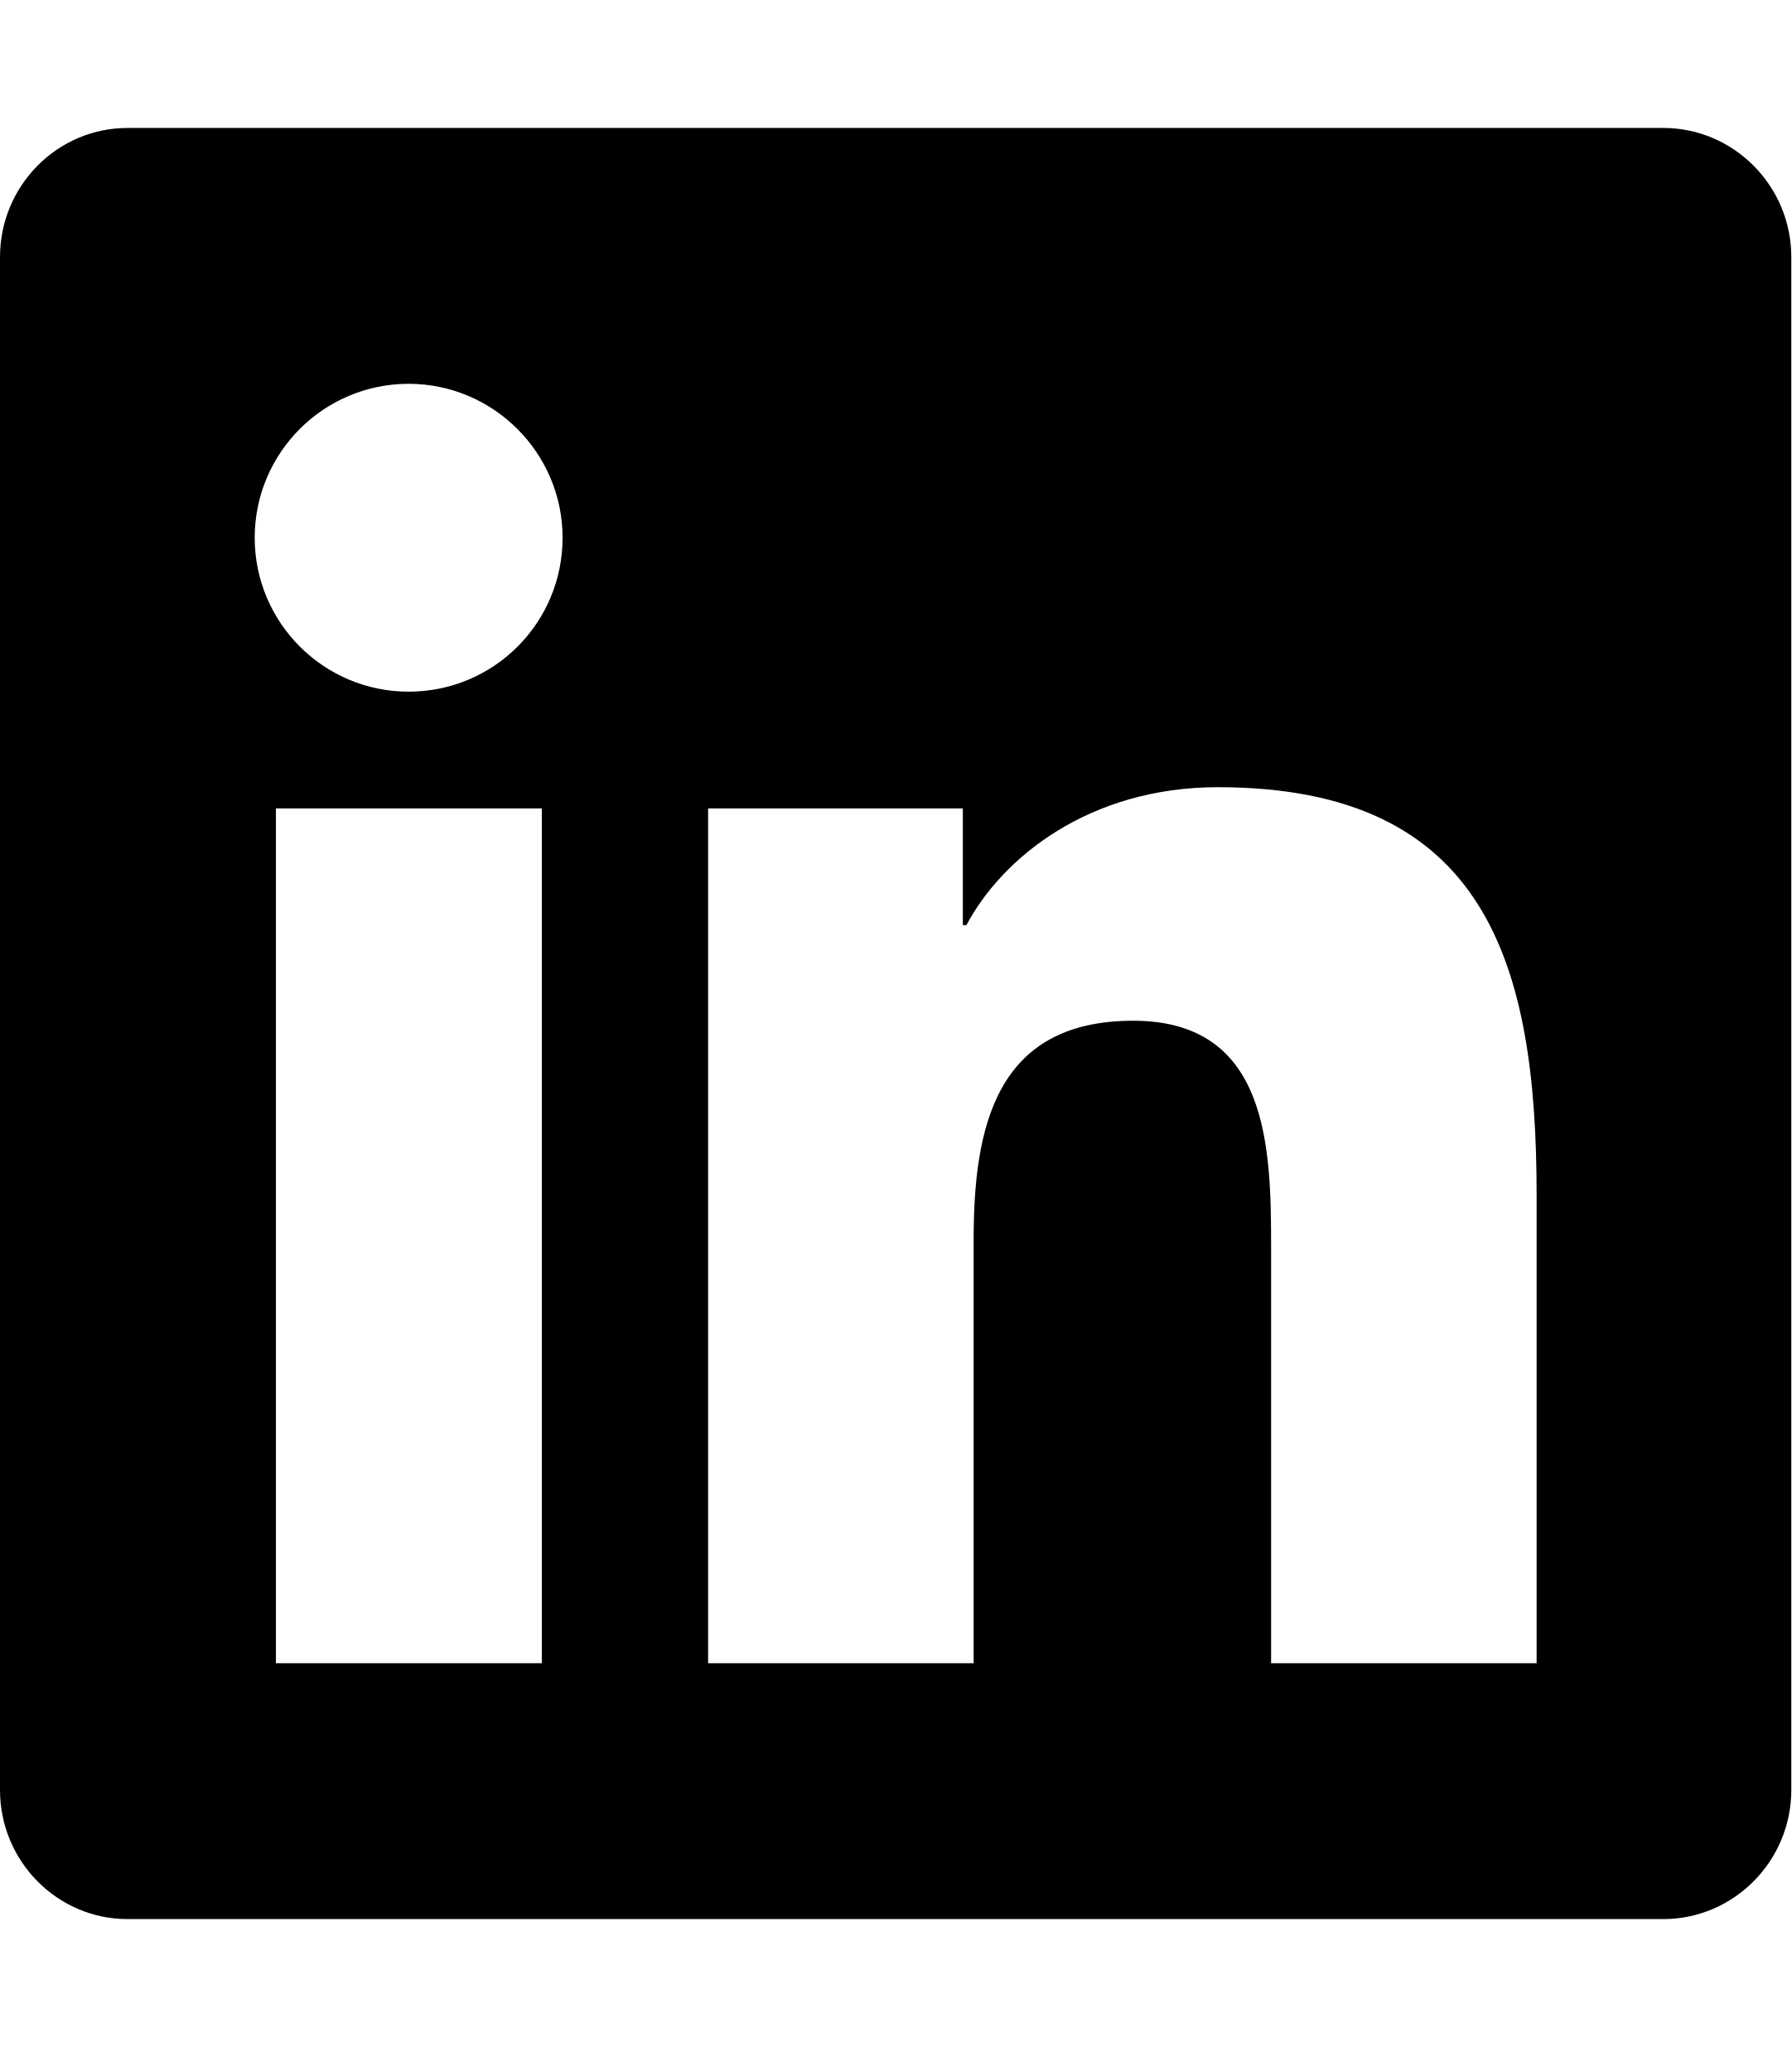
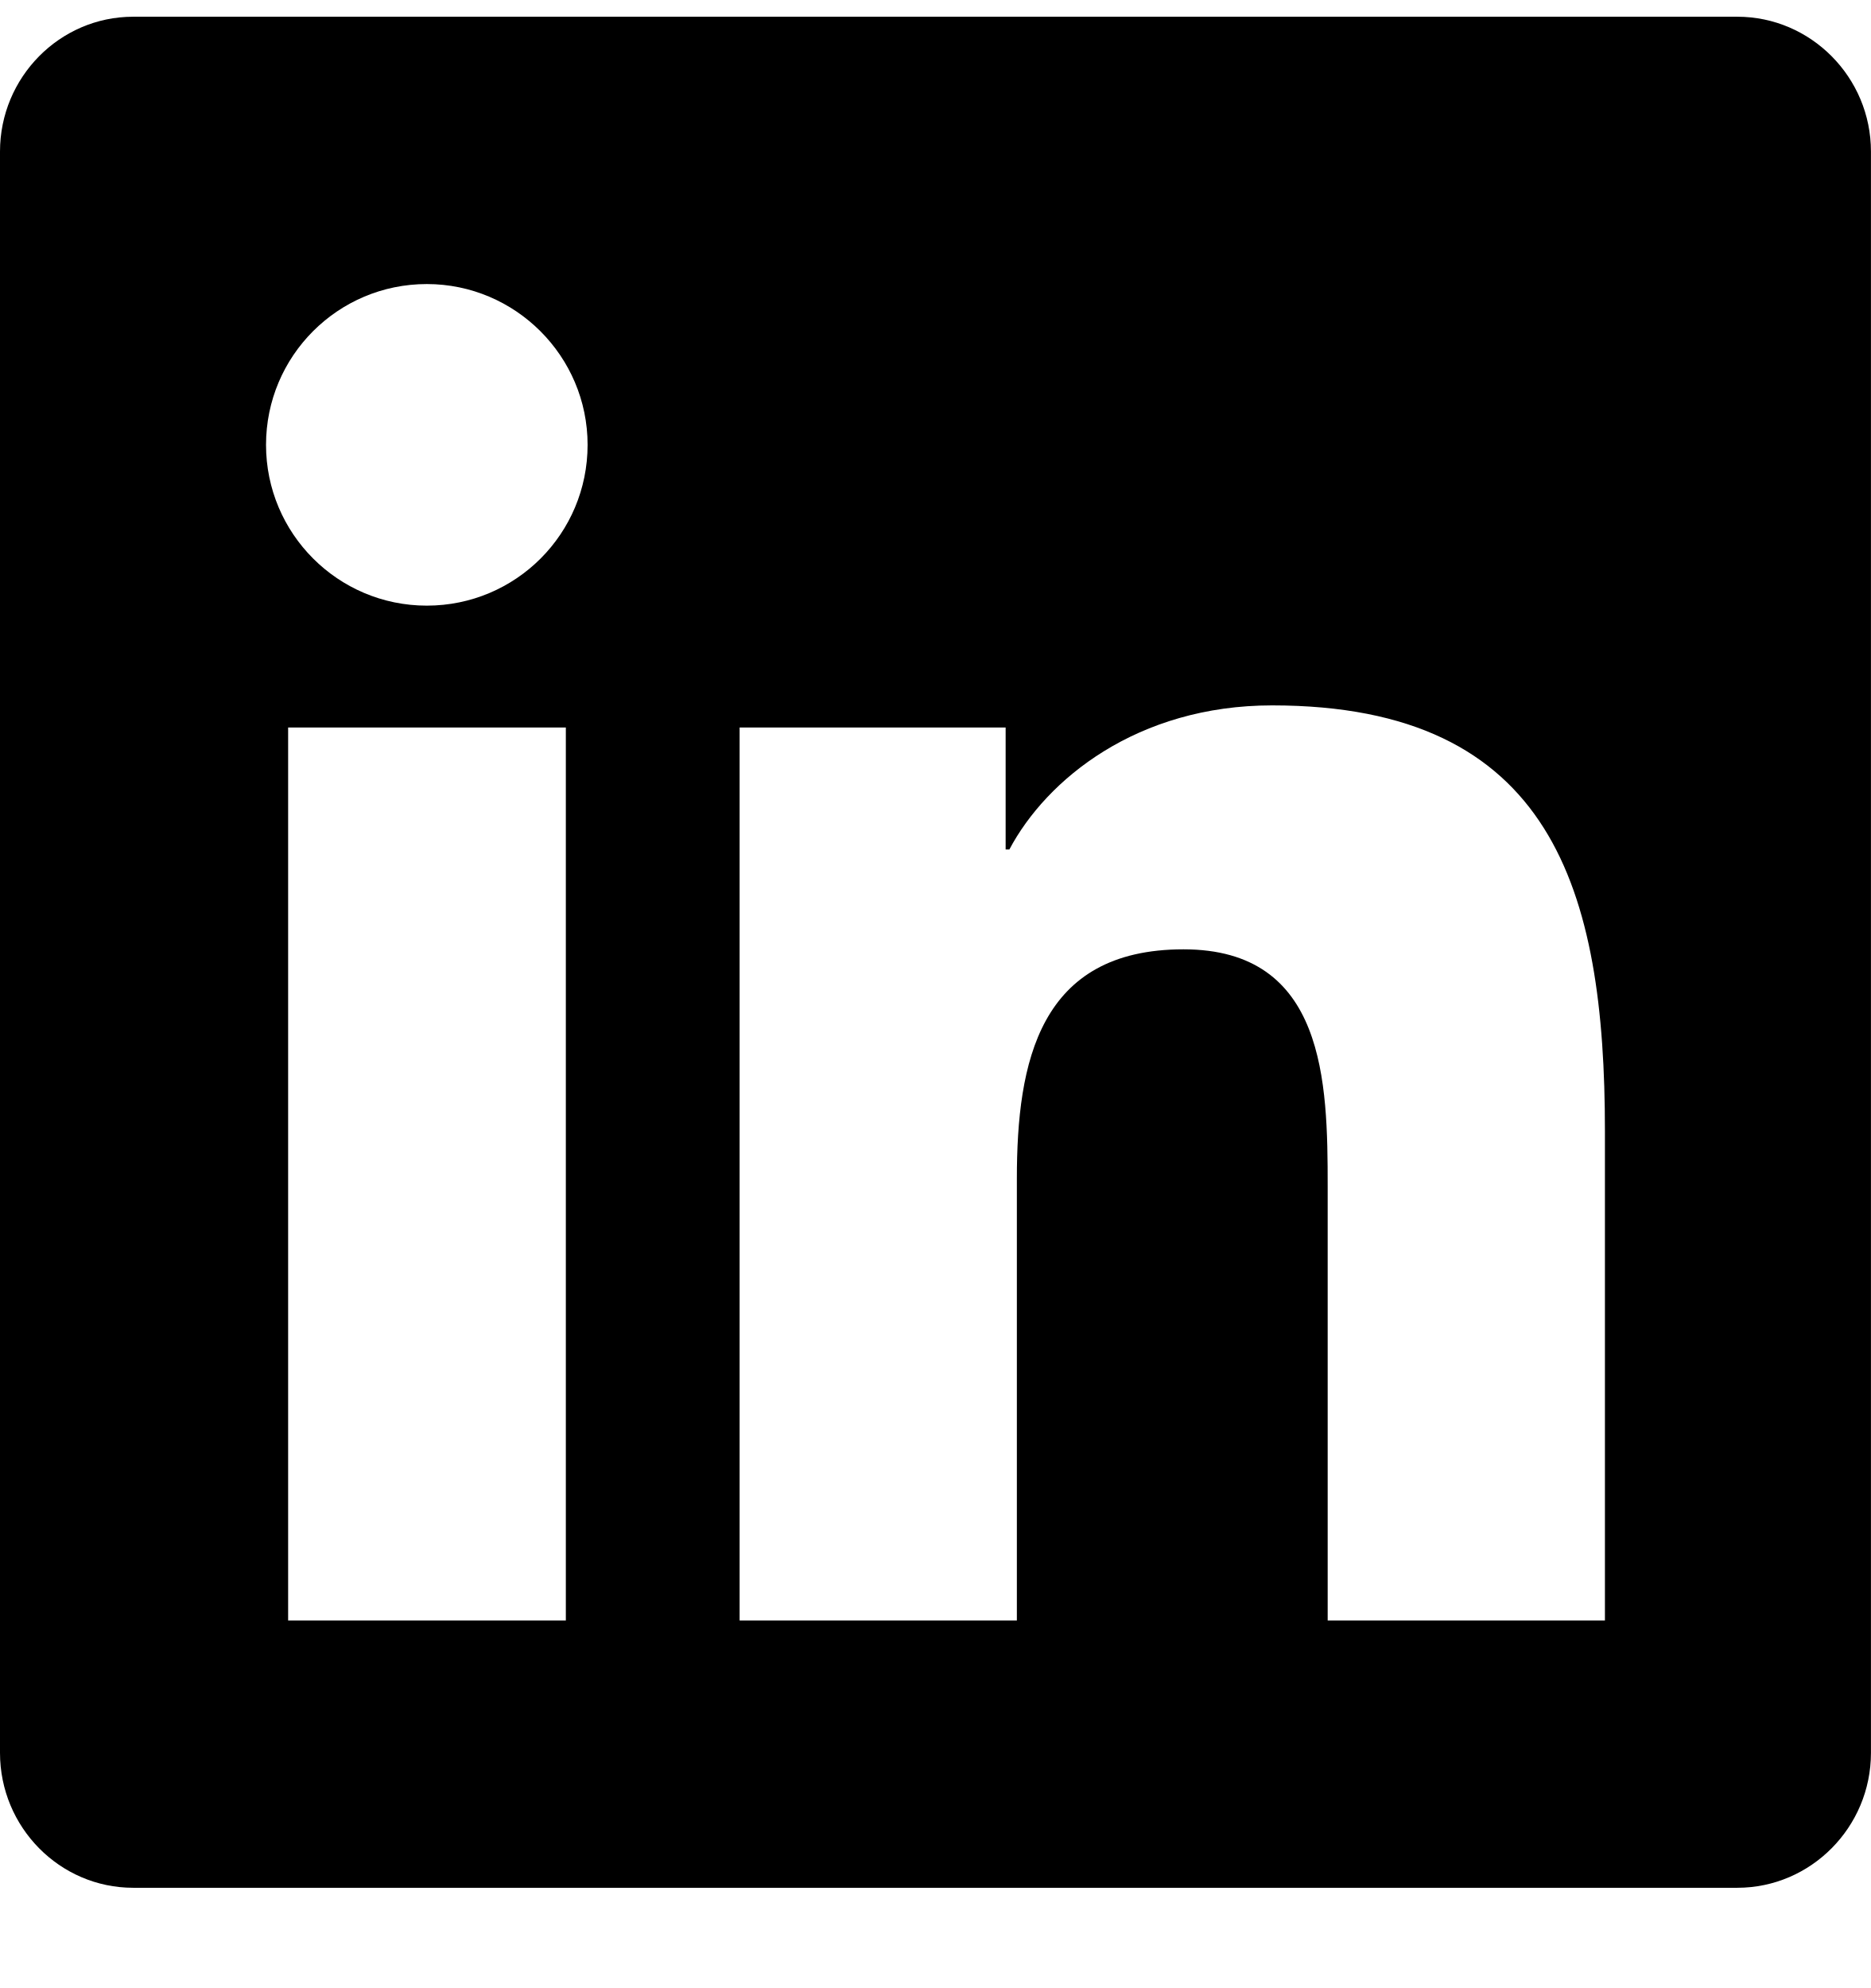
- <svg xmlns="http://www.w3.org/2000/svg" width="32" height="37" viewBox="0 0 32 37">
-   <path d="M29.714 2.286H2.279C1.021 2.286 0 3.321 0 4.593V31.979C0 33.25 1.021 34.286 2.279 34.286H29.714C30.971 34.286 32 33.25 32 31.979V4.593C32 3.321 30.971 2.286 29.714 2.286ZM9.671 29.714H4.929V14.443H9.679V29.714H9.671ZM7.3 12.357C5.779 12.357 4.55 11.121 4.55 9.607C4.55 8.093 5.779 6.857 7.3 6.857C8.814 6.857 10.05 8.093 10.05 9.607C10.05 11.129 8.821 12.357 7.3 12.357V12.357ZM27.45 29.714H22.707V22.286C22.707 20.514 22.671 18.236 20.243 18.236C17.771 18.236 17.393 20.164 17.393 22.157V29.714H12.65V14.443H17.2V16.529H17.264C17.9 15.329 19.45 14.064 21.757 14.064C26.557 14.064 27.45 17.229 27.45 21.343V29.714V29.714Z" fill="black" />
+ <svg xmlns="http://www.w3.org/2000/svg" viewBox="0 0 16 17">
+   <path d="M14.857 0.143H1.139C0.511 0.143 0 0.661 0 1.296V14.989C0 15.625 0.511 16.143 1.139 16.143H14.857C15.486 16.143 16 15.625 16 14.989V1.296C16 0.661 15.486 0.143 14.857 0.143ZM4.836 13.857H2.464V6.221H4.839V13.857H4.836ZM3.65 5.179C2.889 5.179 2.275 4.561 2.275 3.804C2.275 3.046 2.889 2.429 3.65 2.429C4.407 2.429 5.025 3.046 5.025 3.804C5.025 4.564 4.411 5.179 3.65 5.179V5.179ZM13.725 13.857H11.354V10.143C11.354 9.257 11.336 8.118 10.121 8.118C8.886 8.118 8.696 9.082 8.696 10.079V13.857H6.325V6.221H8.6V7.264H8.632C8.95 6.664 9.725 6.032 10.879 6.032C13.279 6.032 13.725 7.614 13.725 9.671V13.857V13.857Z" fill="black" />
</svg>
